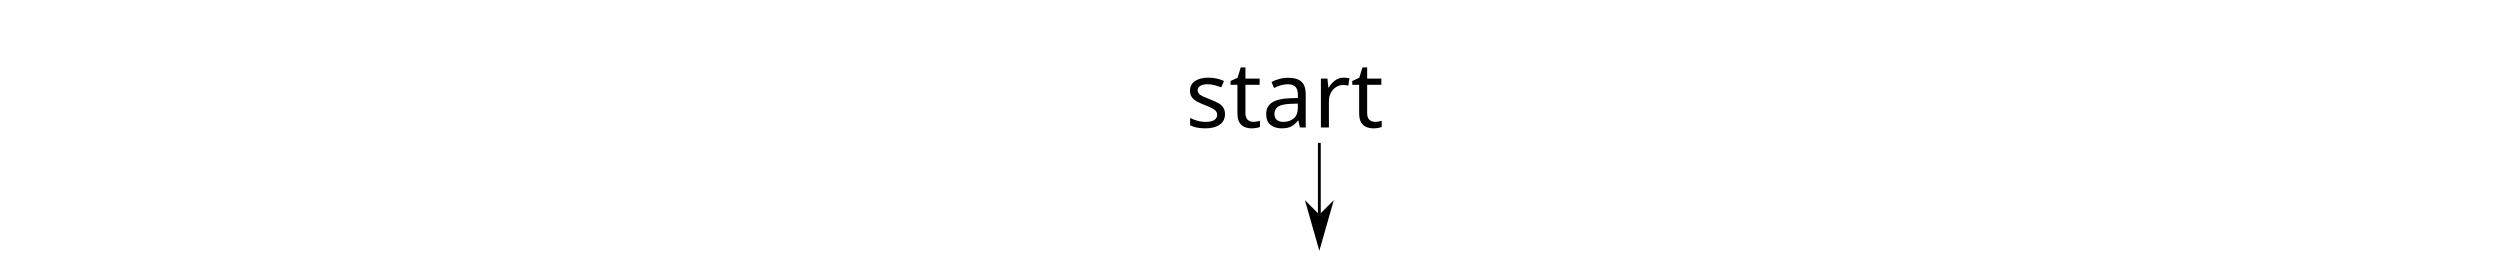
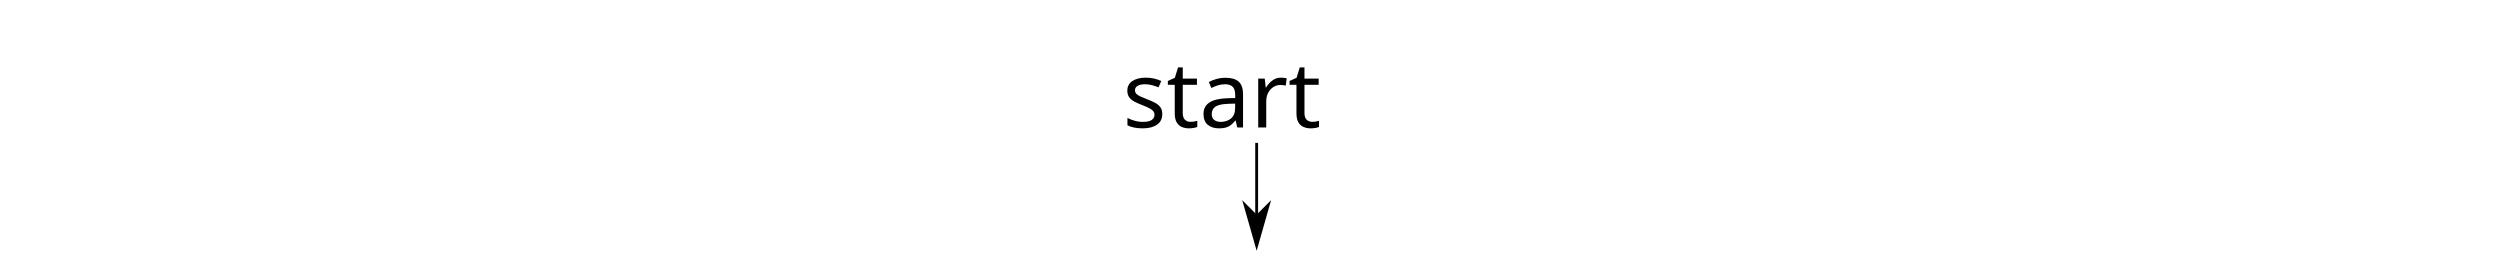
<svg xmlns="http://www.w3.org/2000/svg" width="658.057pt" height="67.5pt" viewBox="0 0 658.057 67.5" version="1.1" id="svg9792">
  <defs id="defs6">
    <marker style="overflow:visible" id="marker11073" refX="0" refY="0" orient="auto">
      <path transform="matrix(-0.8,0,0,-0.8,-10,0)" style="fill:#000000;fill-opacity:1;fill-rule:evenodd;stroke:#000000;stroke-width:1pt;stroke-opacity:0.991" d="M 0,0 5,-5 -12.5,0 5,5 Z" id="path11071" />
    </marker>
    <marker style="overflow:visible" id="Arrow1Lend" refX="0" refY="0" orient="auto">
      <path transform="matrix(-0.8,0,0,-0.8,-10,0)" style="fill:#000000;fill-opacity:1;fill-rule:evenodd;stroke:#000000;stroke-width:1pt;stroke-opacity:0.991" d="M 0,0 5,-5 -12.5,0 5,5 Z" id="path10634" />
    </marker>
  </defs>
-   <text xml:space="preserve" style="font-style:normal;font-variant:normal;font-weight:normal;font-stretch:normal;font-size:24px;line-height:10.375px;font-family:sans-serif;-inkscape-font-specification:sans-serif;font-variant-ligatures:normal;font-variant-caps:normal;font-variant-numeric:normal;font-feature-settings:normal;text-align:center;letter-spacing:0px;word-spacing:0px;writing-mode:lr-tb;text-anchor:middle;fill:#000000;fill-opacity:1;stroke:none;stroke-width:8.679" x="347.481" y="33.55" id="text10623">
-     <tspan id="tspan10621" x="347.481" y="33.55" style="font-style:normal;font-variant:normal;font-weight:normal;font-stretch:normal;font-size:24px;font-family:sans-serif;-inkscape-font-specification:sans-serif;text-align:center;text-anchor:middle;stroke:none;stroke-width:8.679">start</tspan>
+   <text xml:space="preserve" style="font-style:normal;font-variant:normal;font-weight:normal;font-stretch:normal;font-size:24px;line-height:10.375px;font-family:sans-serif;-inkscape-font-specification:sans-serif;font-variant-ligatures:normal;font-variant-caps:normal;font-variant-numeric:normal;font-feature-settings:normal;text-align:center;letter-spacing:0px;word-spacing:0px;writing-mode:lr-tb;text-anchor:middle;fill:#000000;fill-opacity:1;stroke:none;stroke-width:8.679" x="330.981" y="33.55" id="text10623">
+     <tspan id="tspan10621" x="330.981" y="33.55" style="font-style:normal;font-variant:normal;font-weight:normal;font-stretch:normal;font-size:24px;font-family:sans-serif;-inkscape-font-specification:sans-serif;text-align:center;text-anchor:middle;stroke:none;stroke-width:8.679">start</tspan>
  </text>
-   <path style="fill:#000000;fill-opacity:1;stroke:#000000;stroke-width:0.75px;stroke-linecap:butt;stroke-linejoin:miter;stroke-opacity:0.991;marker-end:url(#Arrow1Lend)" d="m 347.281,37.605 v 26.947" id="path10629" />
+   <path style="fill:#000000;fill-opacity:1;stroke:#000000;stroke-width:0.75px;stroke-linecap:butt;stroke-linejoin:miter;stroke-opacity:0.991;marker-end:url(#Arrow1Lend)" d="m 330.781,37.605 v 26.947" id="path10629" />
</svg>
